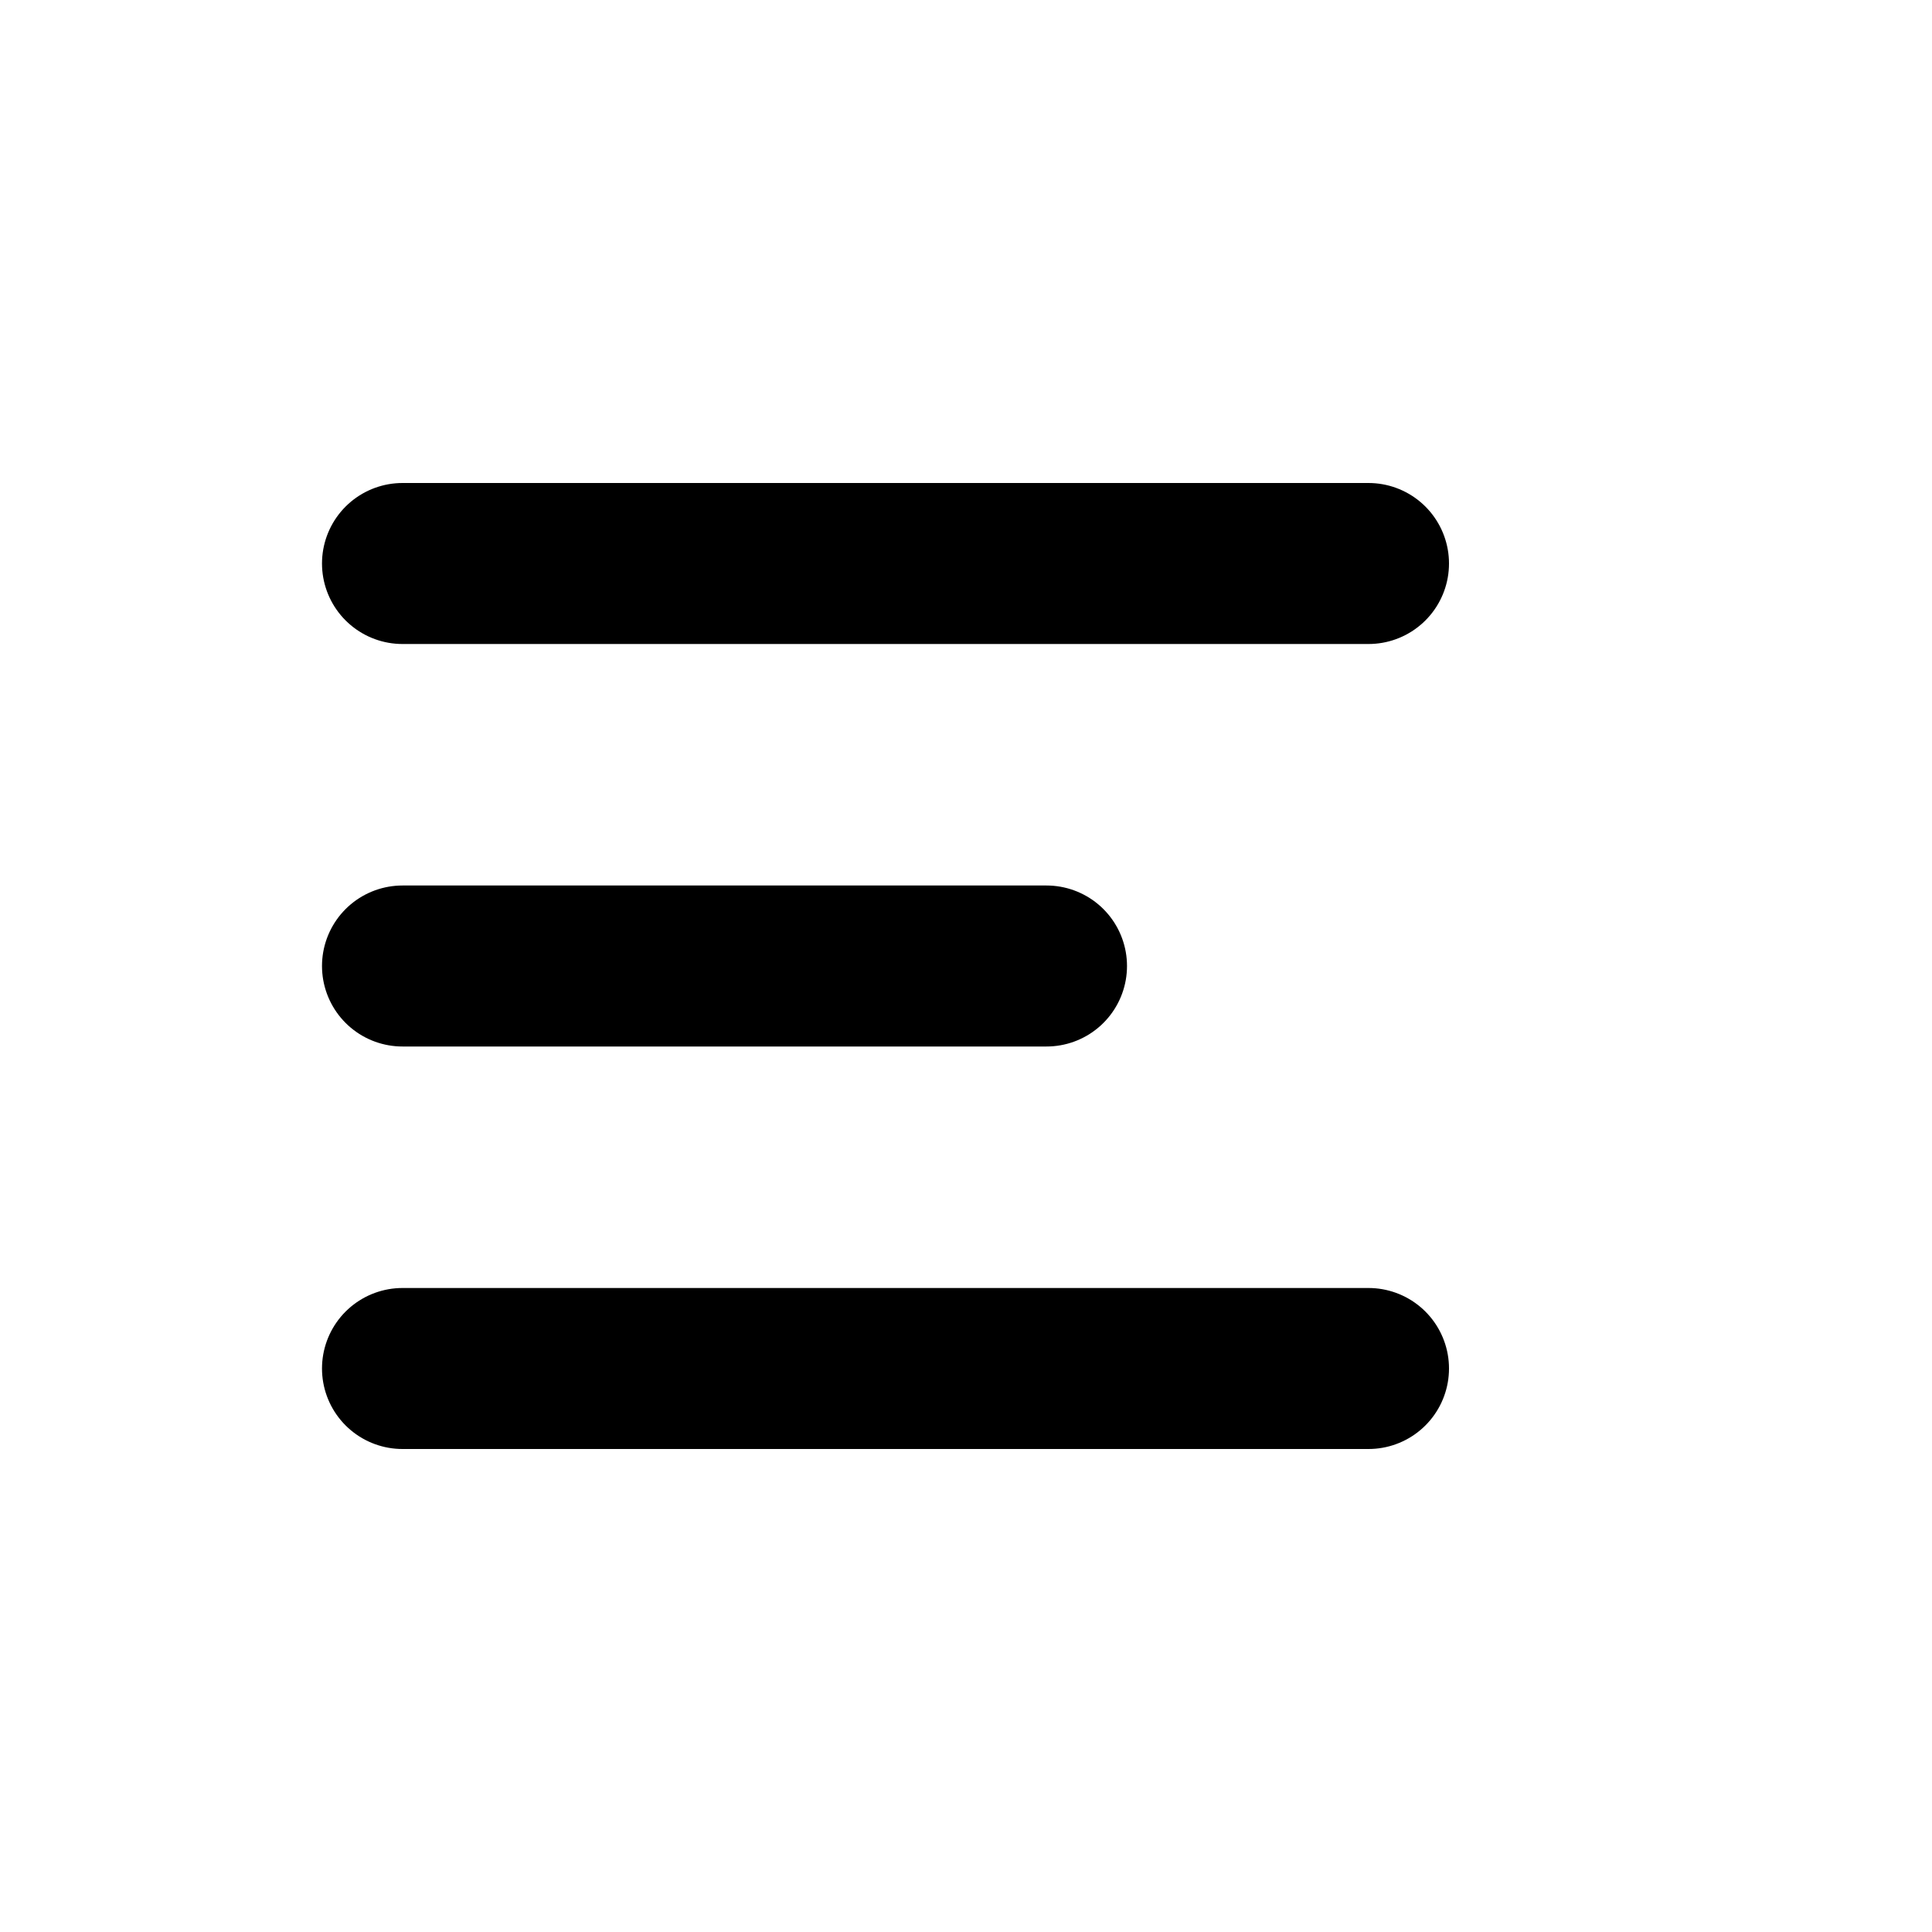
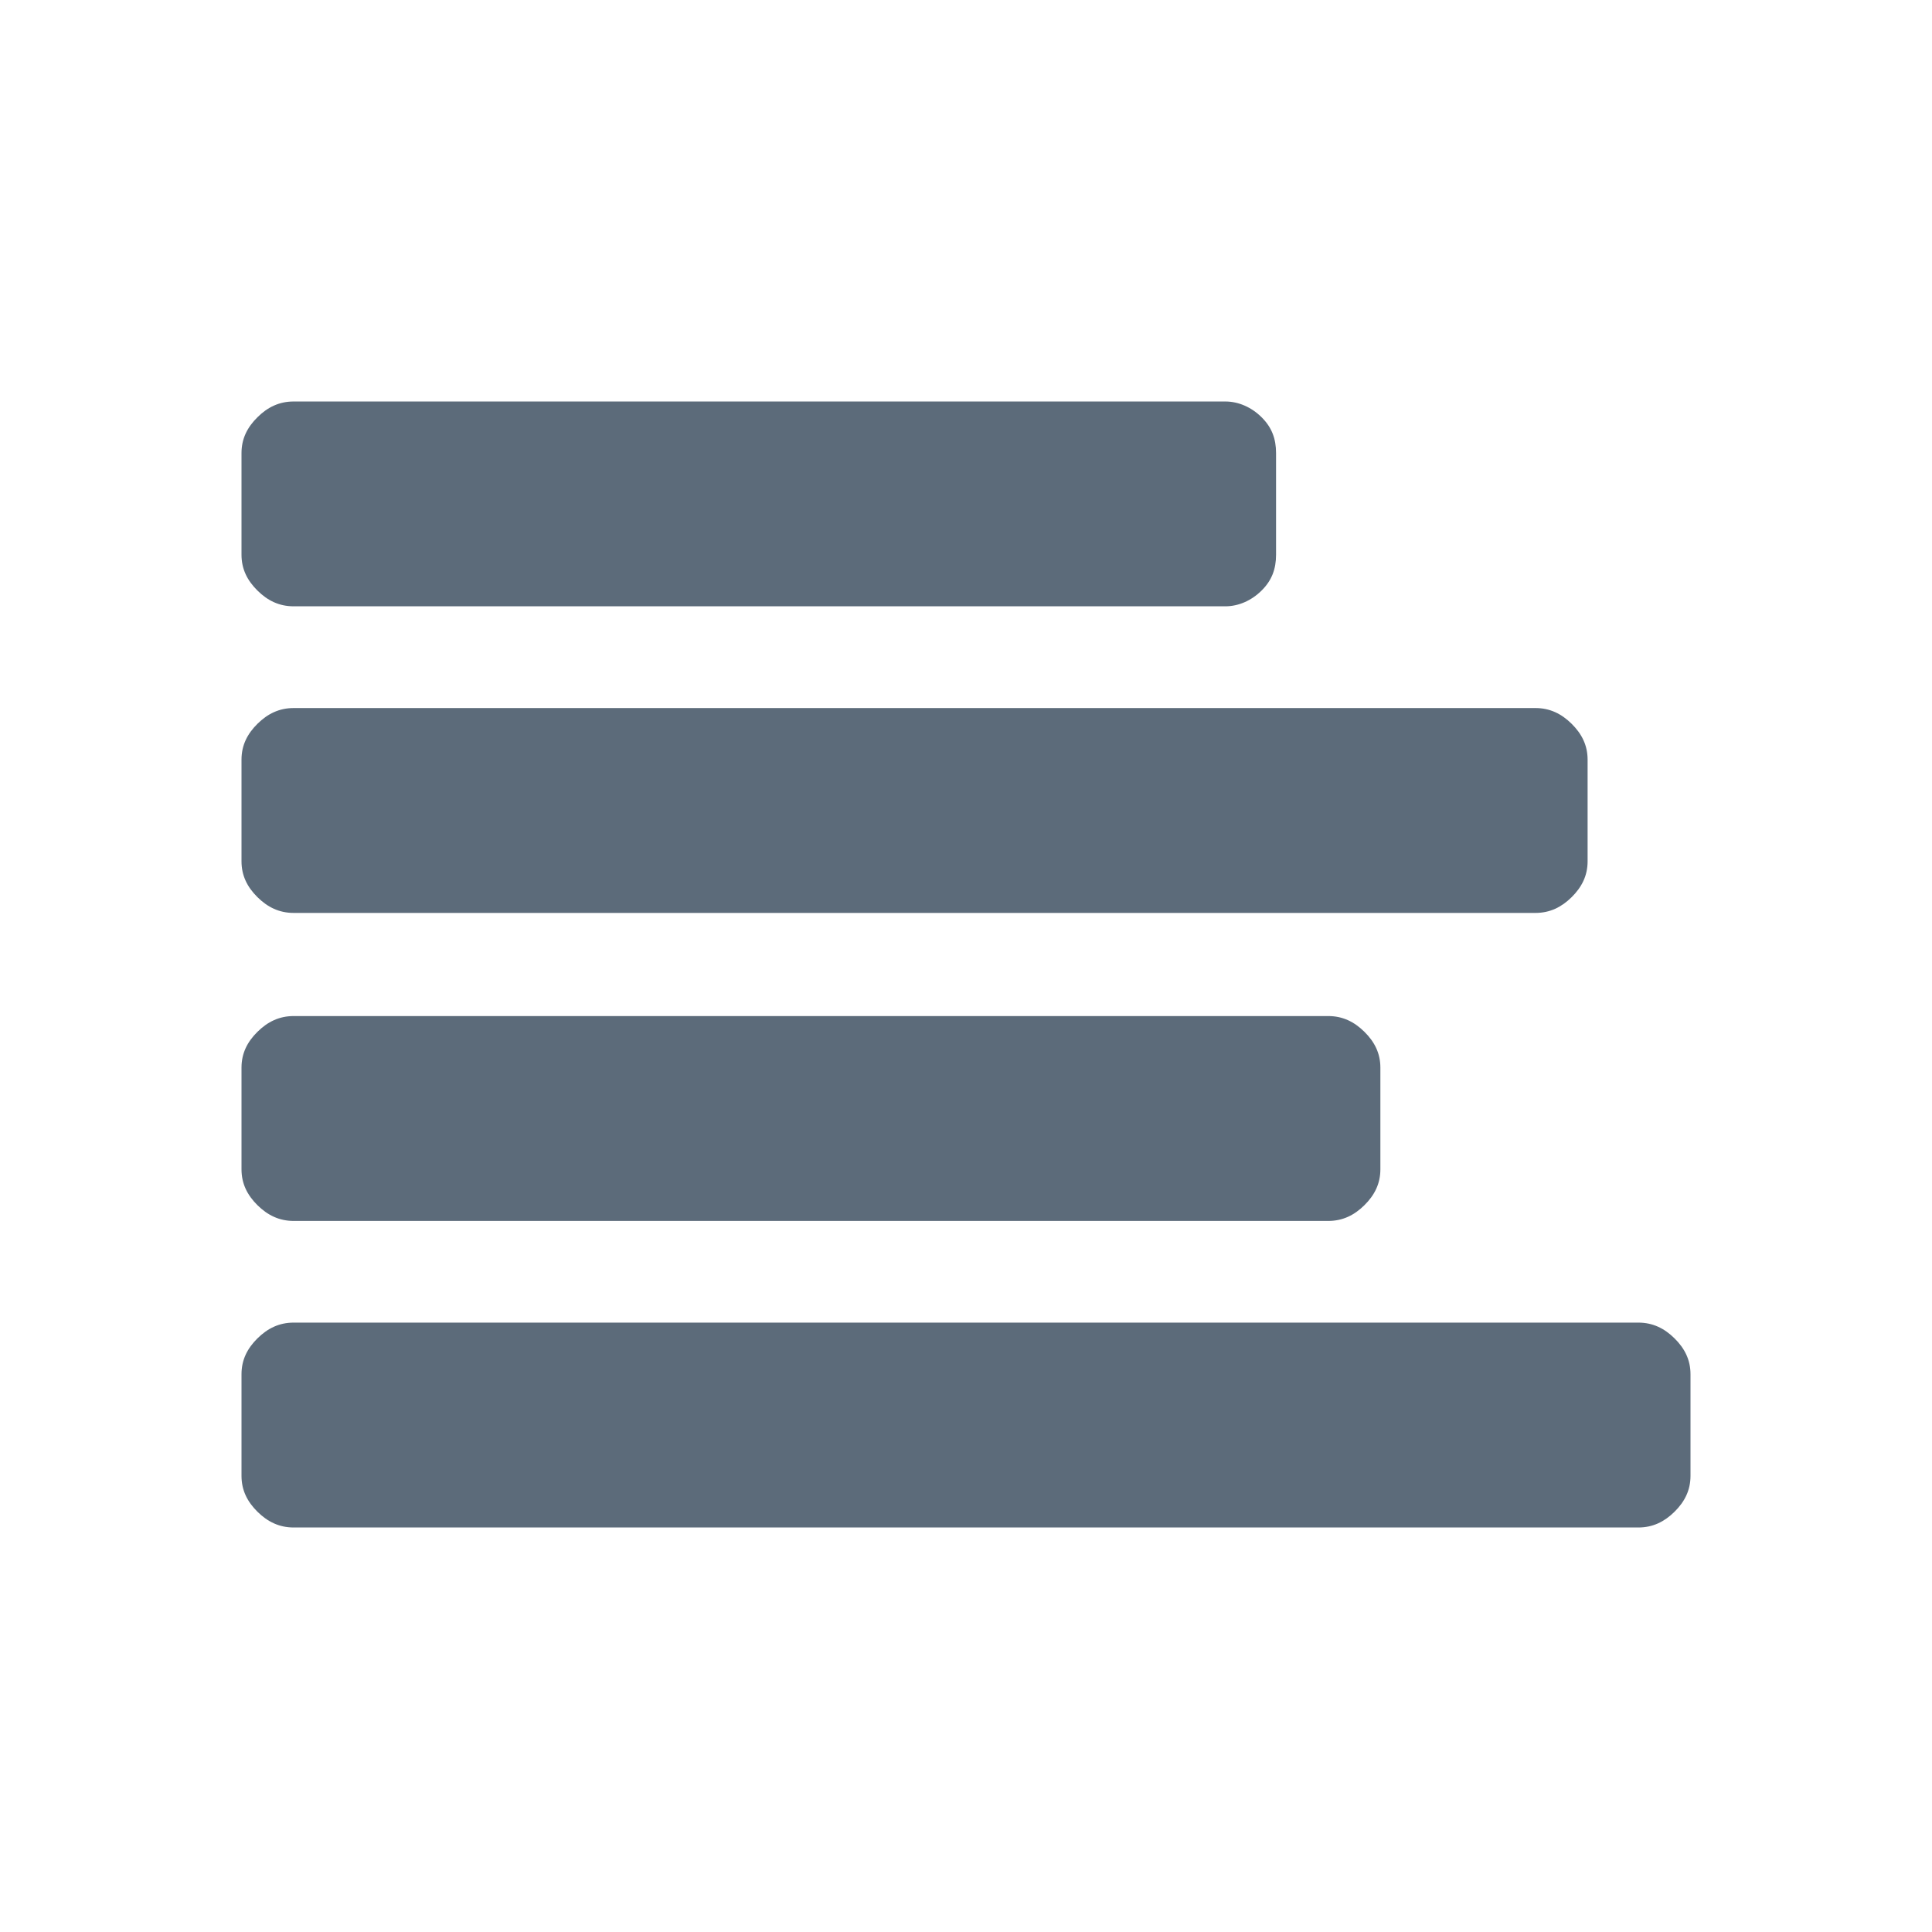
- <svg xmlns="http://www.w3.org/2000/svg" width="24" height="24" fill="none" viewBox="0 0 24 24">
-   <path stroke="currentColor" stroke-linecap="round" stroke-width="2" d="M17 7L5 7" />
-   <path stroke="currentColor" stroke-linecap="round" stroke-width="2" d="M17 17H5" />
-   <path stroke="currentColor" stroke-linecap="round" stroke-width="2" d="M13 12L5 12" />
+ <svg xmlns="http://www.w3.org/2000/svg" viewBox="0 0 640 640">
+   <path d="M85.282 500.778c3.357 3.32 7.207 5.222 11.997 5.222H542.72c4.79 0 8.64-1.903 11.997-5.222 3.357-3.32 5.282-7.125 5.282-11.861v-33.702c0-4.736-1.925-8.541-5.282-11.86-3.357-3.32-7.207-5.223-11.997-5.223H97.28c-4.79 0-8.64 1.903-11.997 5.222-3.357 3.32-5.282 7.125-5.282 11.861v33.702c0 4.736 1.925 8.541 5.282 11.86Zm0-101.549c3.357 3.32 7.207 5.222 11.997 5.222h342.71c4.812 0 8.64-1.902 11.997-5.222 3.357-3.32 5.282-7.125 5.282-11.86v-33.702c0-4.757-1.925-8.542-5.282-11.861-3.357-3.32-7.185-5.223-11.997-5.223H97.28c-4.79 0-8.64 1.903-11.997 5.223-3.357 3.319-5.282 7.104-5.282 11.86v33.702c0 4.736 1.925 8.542 5.282 11.861Zm0-102.035c3.357 3.32 7.207 5.223 11.997 5.223h411.355c4.79 0 8.64-1.903 11.997-5.223 3.357-3.319 5.282-7.125 5.282-11.86v-33.702c0-4.736-1.925-8.542-5.282-11.861-3.358-3.32-7.207-5.222-11.997-5.222H97.28c-4.79 0-8.64 1.902-11.997 5.222-3.357 3.32-5.282 7.125-5.282 11.86v33.702c0 4.736 1.925 8.542 5.282 11.861Zm0-101.57c3.357 3.341 7.207 5.223 11.997 5.223h308.645c4.32 0 8.639-1.882 11.996-5.222 3.358-3.32 4.79-7.104 4.79-11.861v-33.68c0-4.758-1.432-8.542-4.79-11.862-3.357-3.34-7.677-5.222-11.996-5.222H97.279c-4.79 0-8.64 1.882-11.997 5.222-3.357 3.32-5.282 7.104-5.282 11.861v33.68c0 4.758 1.925 8.542 5.282 11.862Z" fill="#5C6B7A" fill-rule="nonzero" />
</svg>
